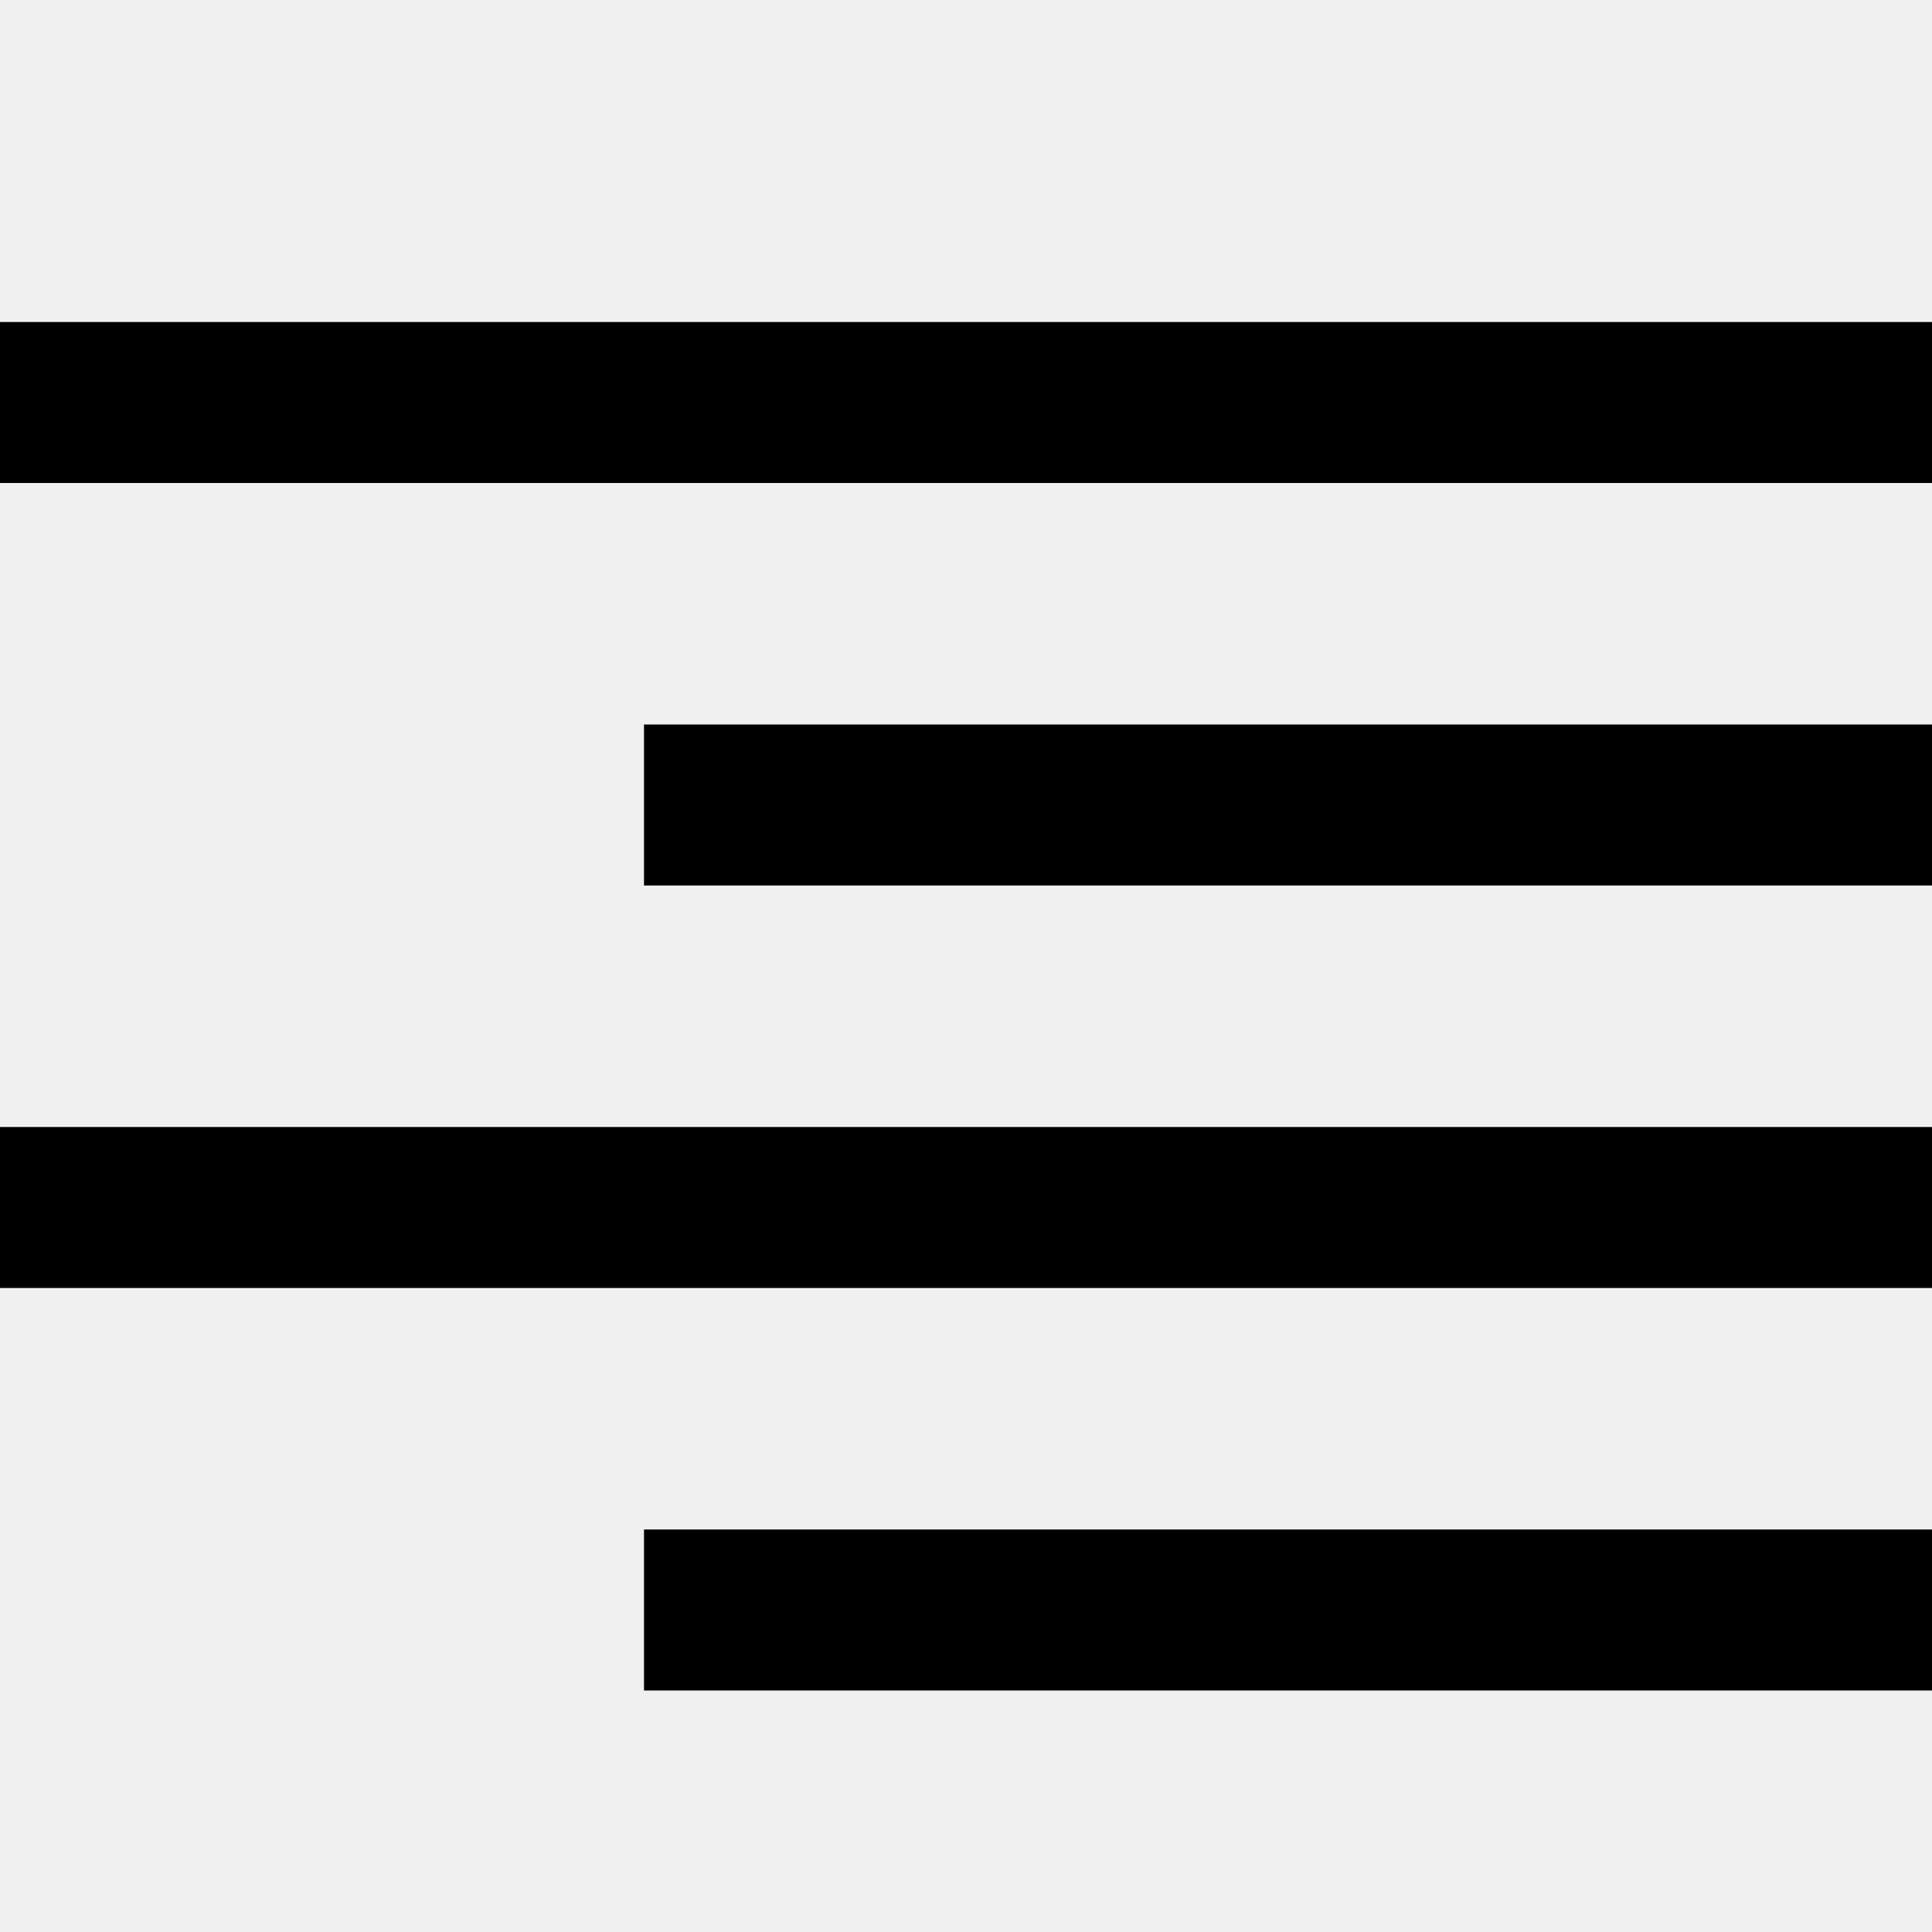
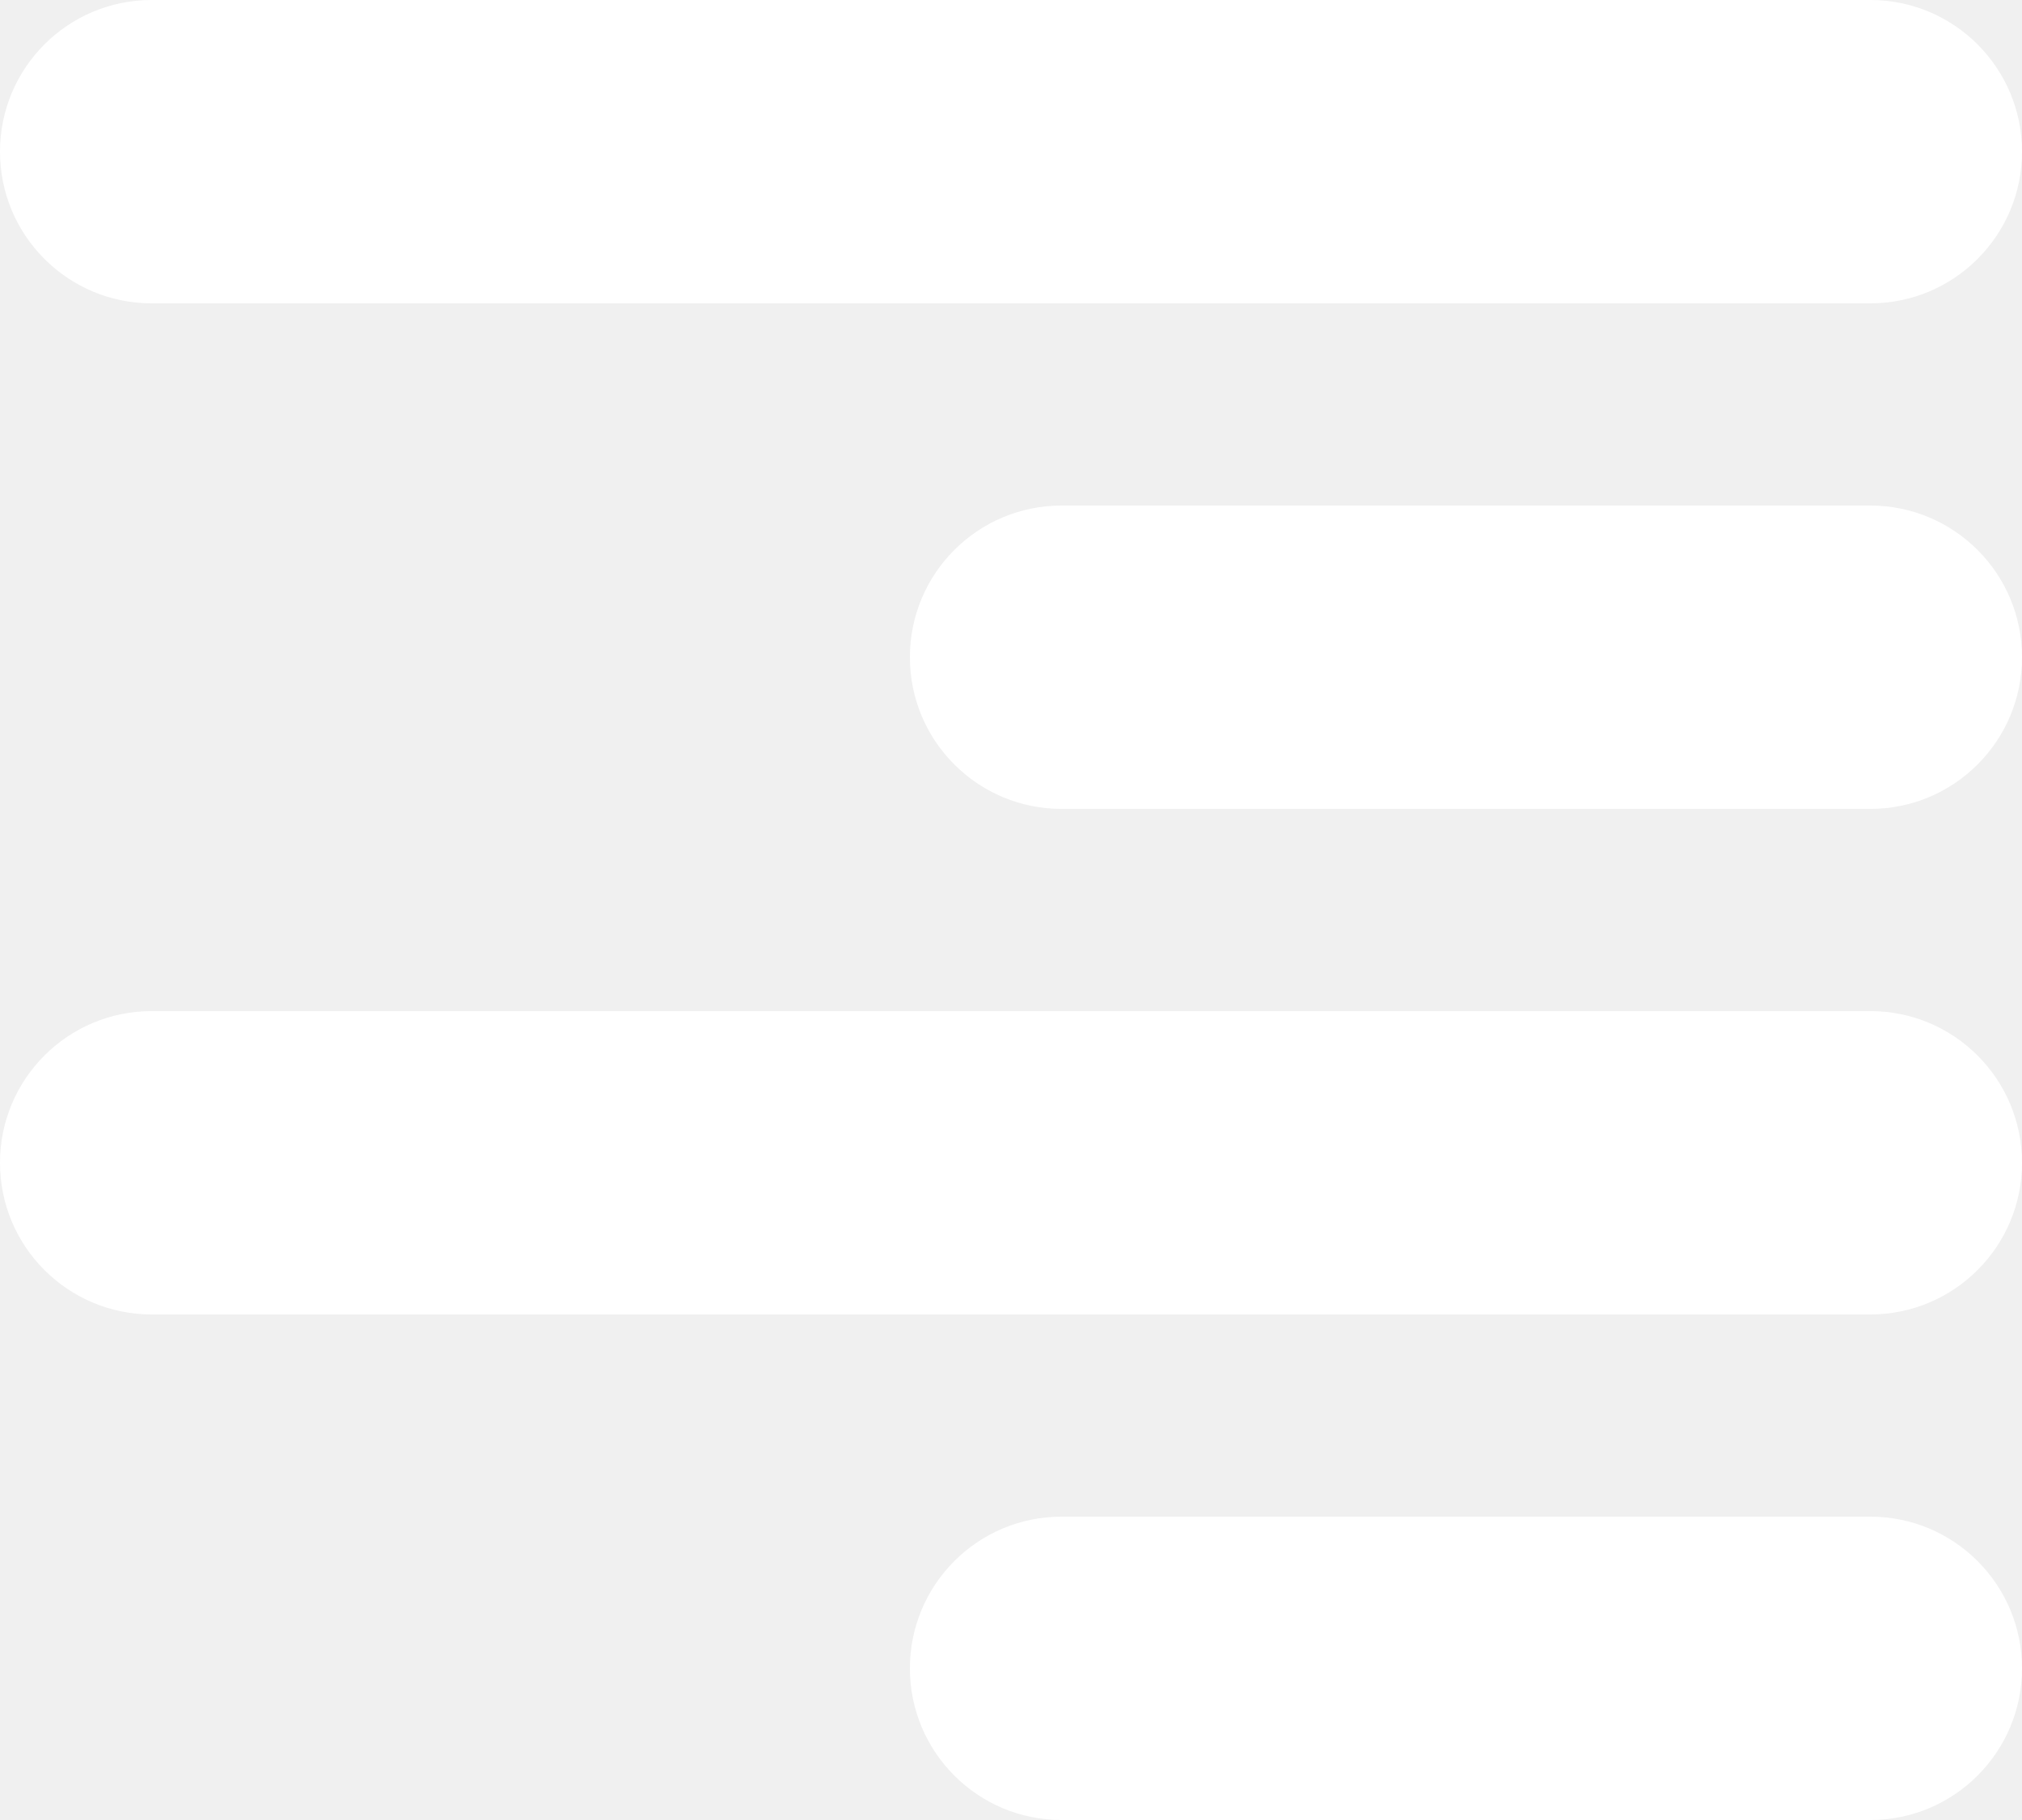
- <svg xmlns="http://www.w3.org/2000/svg" viewBox="0 0 24 24" width="512" height="512">
-   <g id="_01_align_center" data-name="01 align center">
-     <rect y="4" width="24" height="2" />
-     <rect x="8" y="9" width="16" height="2" />
-     <rect x="8" y="19" width="16" height="2" />
-     <rect y="14" width="24" height="2" />
-   </g>
+ <svg xmlns="http://www.w3.org/2000/svg" width="20" height="18" viewBox="0 0 20 18" fill="none">
+   <rect width="20" height="3" rx="1.5" fill="white" />
+   <rect x="9" y="5" width="11" height="3" rx="1.5" fill="white" />
+   <rect y="10" width="20" height="3" rx="1.5" fill="white" />
+   <rect x="9" y="15" width="11" height="3" rx="1.5" fill="white" />
</svg>
